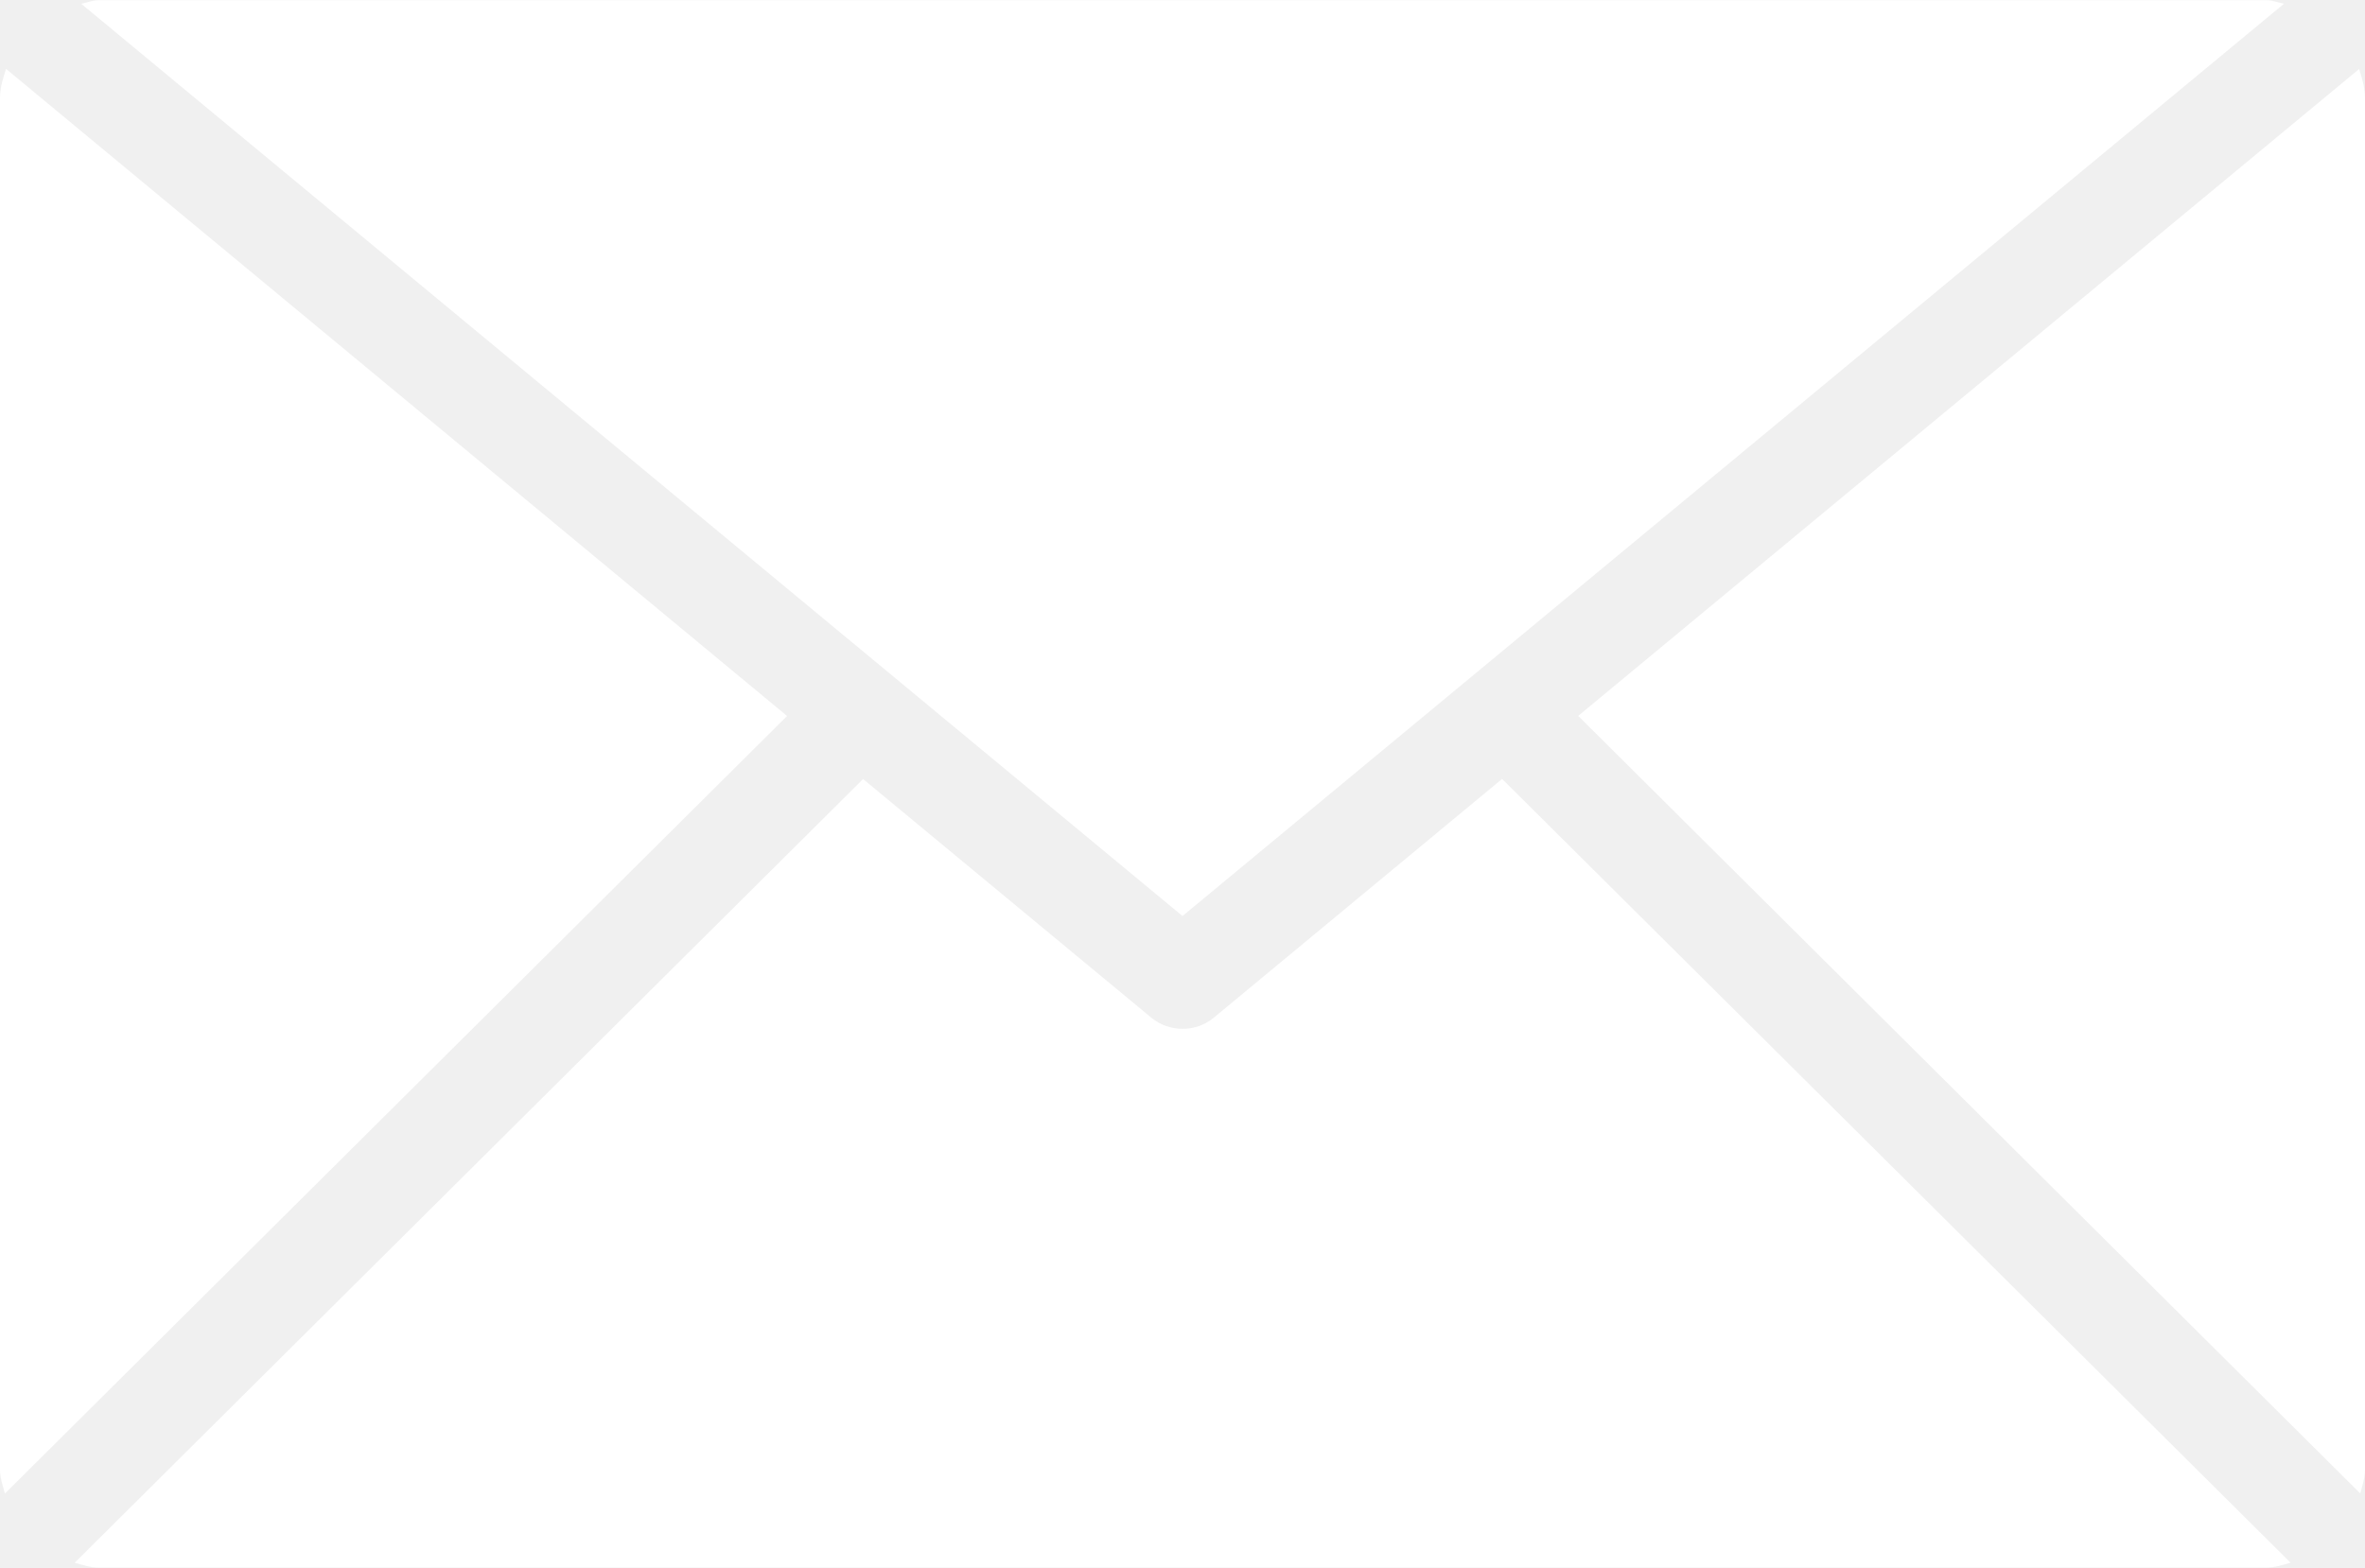
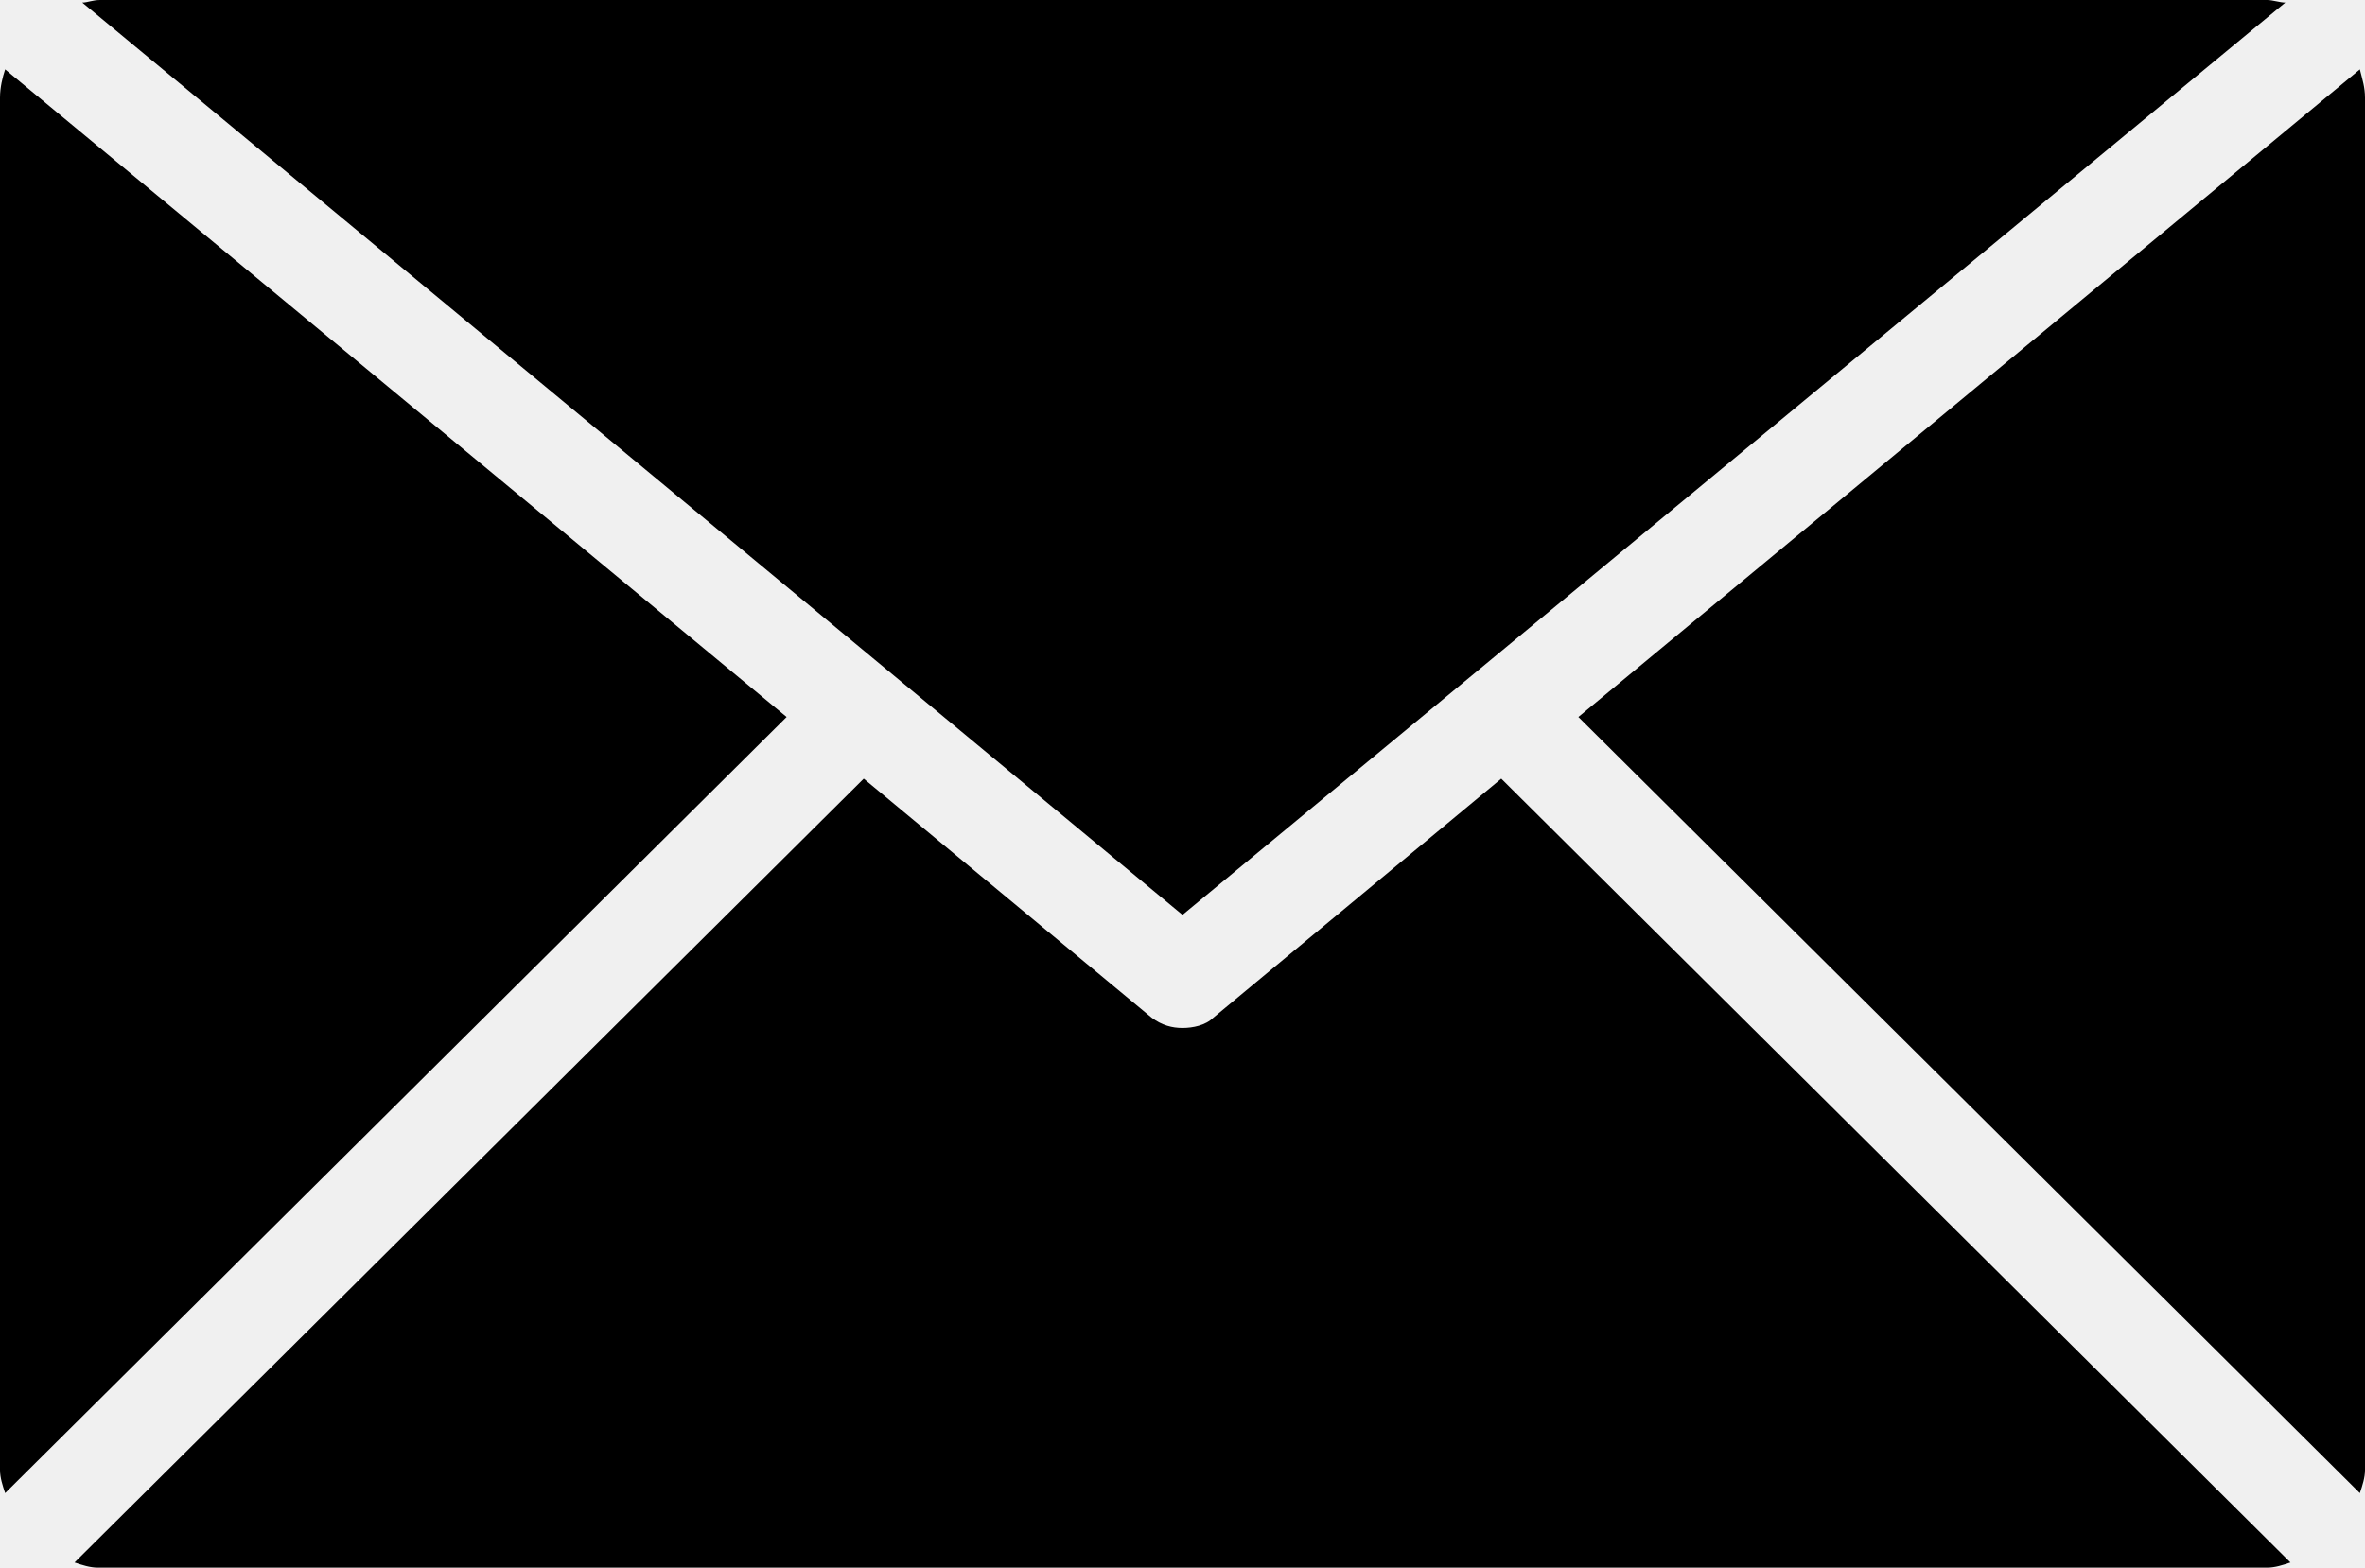
- <svg xmlns="http://www.w3.org/2000/svg" preserveAspectRatio="xMidYMid" width="92" height="61" viewBox="0 0 92 61">
-   <defs>
-     <style>
-       .cls-1 {
-         fill: #fff;
-         fill-rule: evenodd;
-       }
-     </style>
-   </defs>
-   <path d="M91.817,58.115 L61.393,27.857 L91.772,2.685 C91.888,3.050 92.000,3.418 92.000,3.820 L92.000,57.187 C92.000,57.515 91.892,57.809 91.817,58.115 ZM3.159,0.146 C3.388,0.101 3.601,0.008 3.833,0.008 L88.167,0.008 C88.410,0.008 88.620,0.101 88.848,0.146 L46.000,35.645 L3.159,0.146 ZM0.191,58.118 C0.112,57.813 -0.000,57.519 -0.000,57.187 L-0.000,3.820 C-0.000,3.415 0.116,3.046 0.236,2.681 L30.618,27.861 L0.191,58.118 ZM44.776,39.591 C45.132,39.888 45.566,40.034 46.000,40.034 C46.442,40.034 46.876,39.888 47.228,39.591 L58.432,30.310 L89.106,60.810 C88.800,60.892 88.500,60.999 88.167,60.999 L3.833,60.999 C3.508,60.999 3.208,60.892 2.905,60.810 L33.575,30.314 L44.776,39.591 Z" class="cls-1" />
+ <svg xmlns="http://www.w3.org/2000/svg" version="1.1" id="Layer_1" x="0px" y="0px" viewBox="16 0 92 61" style="enable-background:new 16 0 92 61;" xml:space="preserve">
+   <path d="M107.8,58.1L77.4,27.9l30.4-25.2c0.1,0.4,0.2,0.7,0.2,1.1v53.4C108,57.5,107.9,57.8,107.8,58.1z M19.2,0.1  c0.2,0,0.4-0.1,0.7-0.1h84.3c0.2,0,0.5,0.1,0.7,0.1L62,35.6L19.2,0.1z M16.2,58.1c-0.1-0.3-0.2-0.6-0.2-0.9V3.8  c0-0.4,0.1-0.8,0.2-1.1l30.4,25.2L16.2,58.1z M60.8,39.6c0.4,0.3,0.8,0.4,1.2,0.4c0.4,0,0.9-0.1,1.2-0.4l11.2-9.3l30.7,30.5  c-0.3,0.1-0.6,0.2-0.9,0.2H19.8c-0.3,0-0.6-0.1-0.9-0.2l30.7-30.5L60.8,39.6z" />
</svg>
